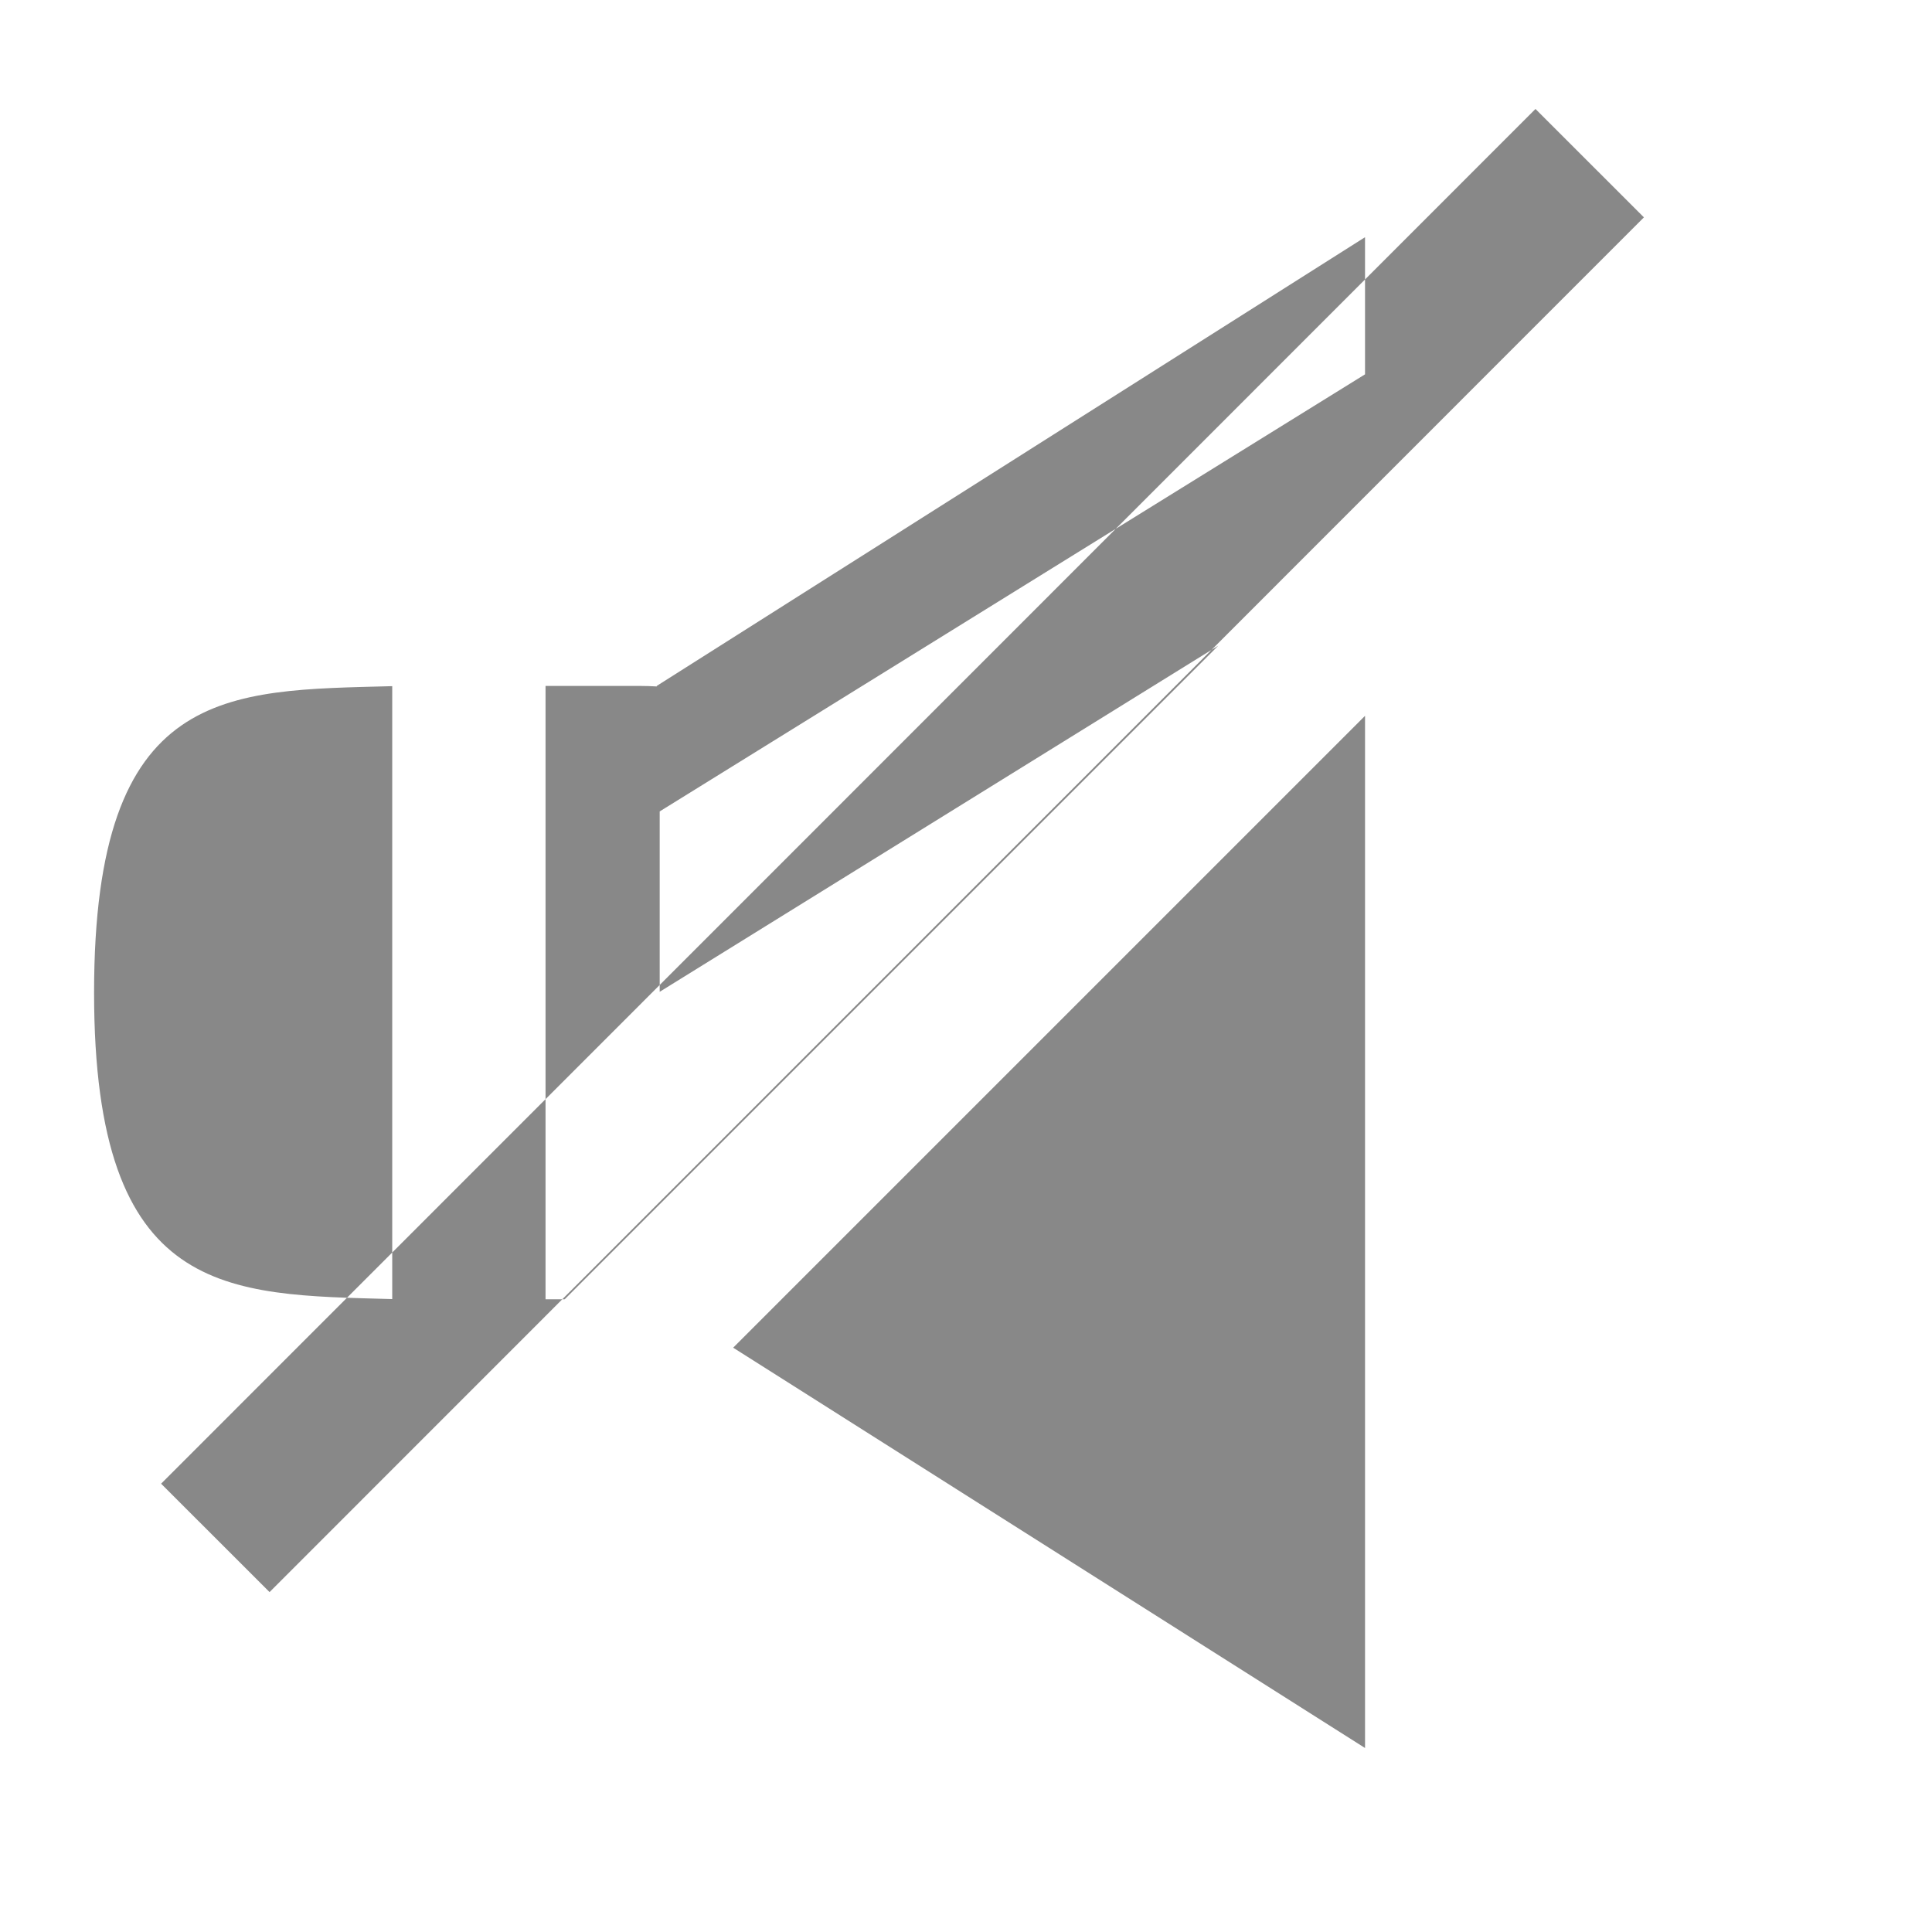
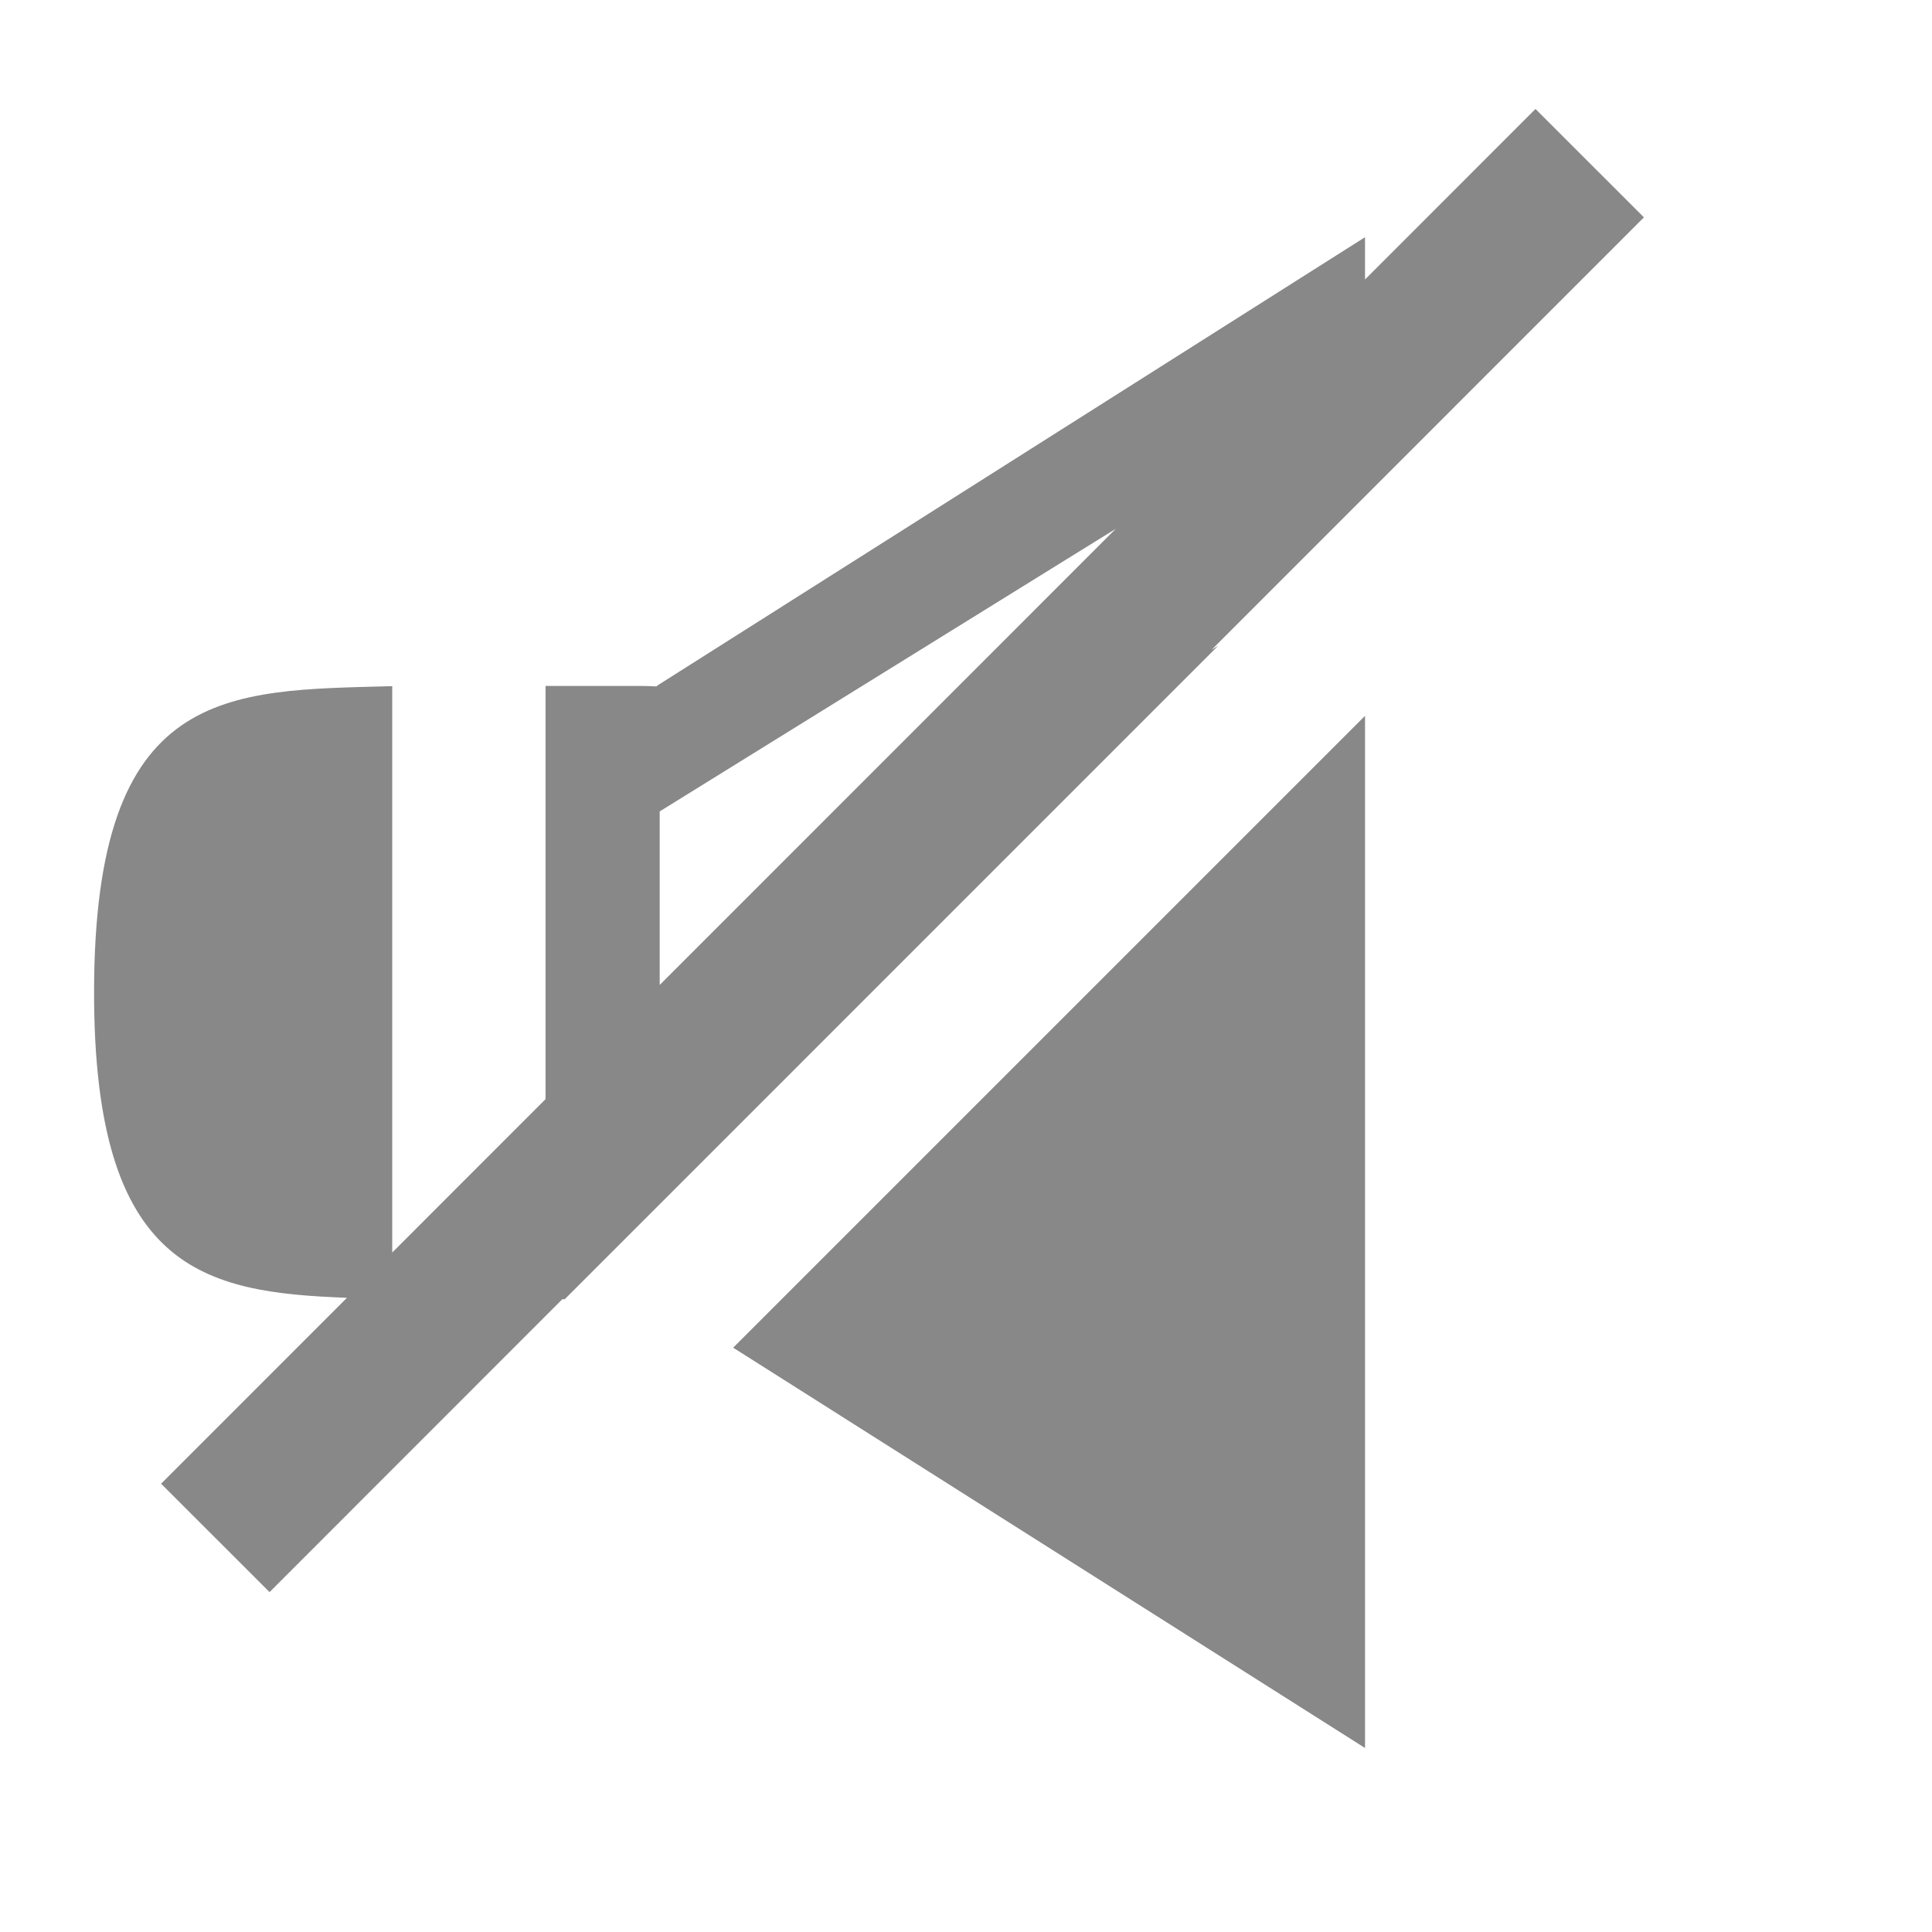
<svg xmlns="http://www.w3.org/2000/svg" width="189" height="189" viewBox="0 0 189 189">
-   <path fill="#888" d="M38.37 67.124C22.187 67.566 9.203 67 9.203 97.104c0 29.896 12.984 29.537 29.167 29.98v-59.96zm-12 88.624l-10.61-10.604L150.21 10.66l10.607 10.603zm45.353-23.91L133.536 171V70.025zm47.467-68.68L64.535 97.024V79.378l69-42.758V23.204l-69.29 43.898v.05c-.552-.03-1.106-.05-1.667-.05h-9.21v60h1.876l63.943-63.945z" />
+   <path d="M133.536 171V70.025l-61.813 61.813zM119.188 63.157l-.006.006.007-.005zm-.006.006l-.665.412 42.3-42.312L150.21 10.66l-16.675 16.68v-4.136l-69.29 43.898v.05c-.552-.03-1.106-.05-1.667-.05h-9.21v40.424L38.37 122.528V67.124C22.187 67.566 9.203 67 9.203 97.104c0 27.114 10.68 29.342 24.74 29.853L15.76 145.145l10.61 10.604 28.638-28.65h.236l63.938-63.94zM64.535 79.378l44.613-27.646-44.613 44.624V79.378z" fill="#888" />
</svg>
